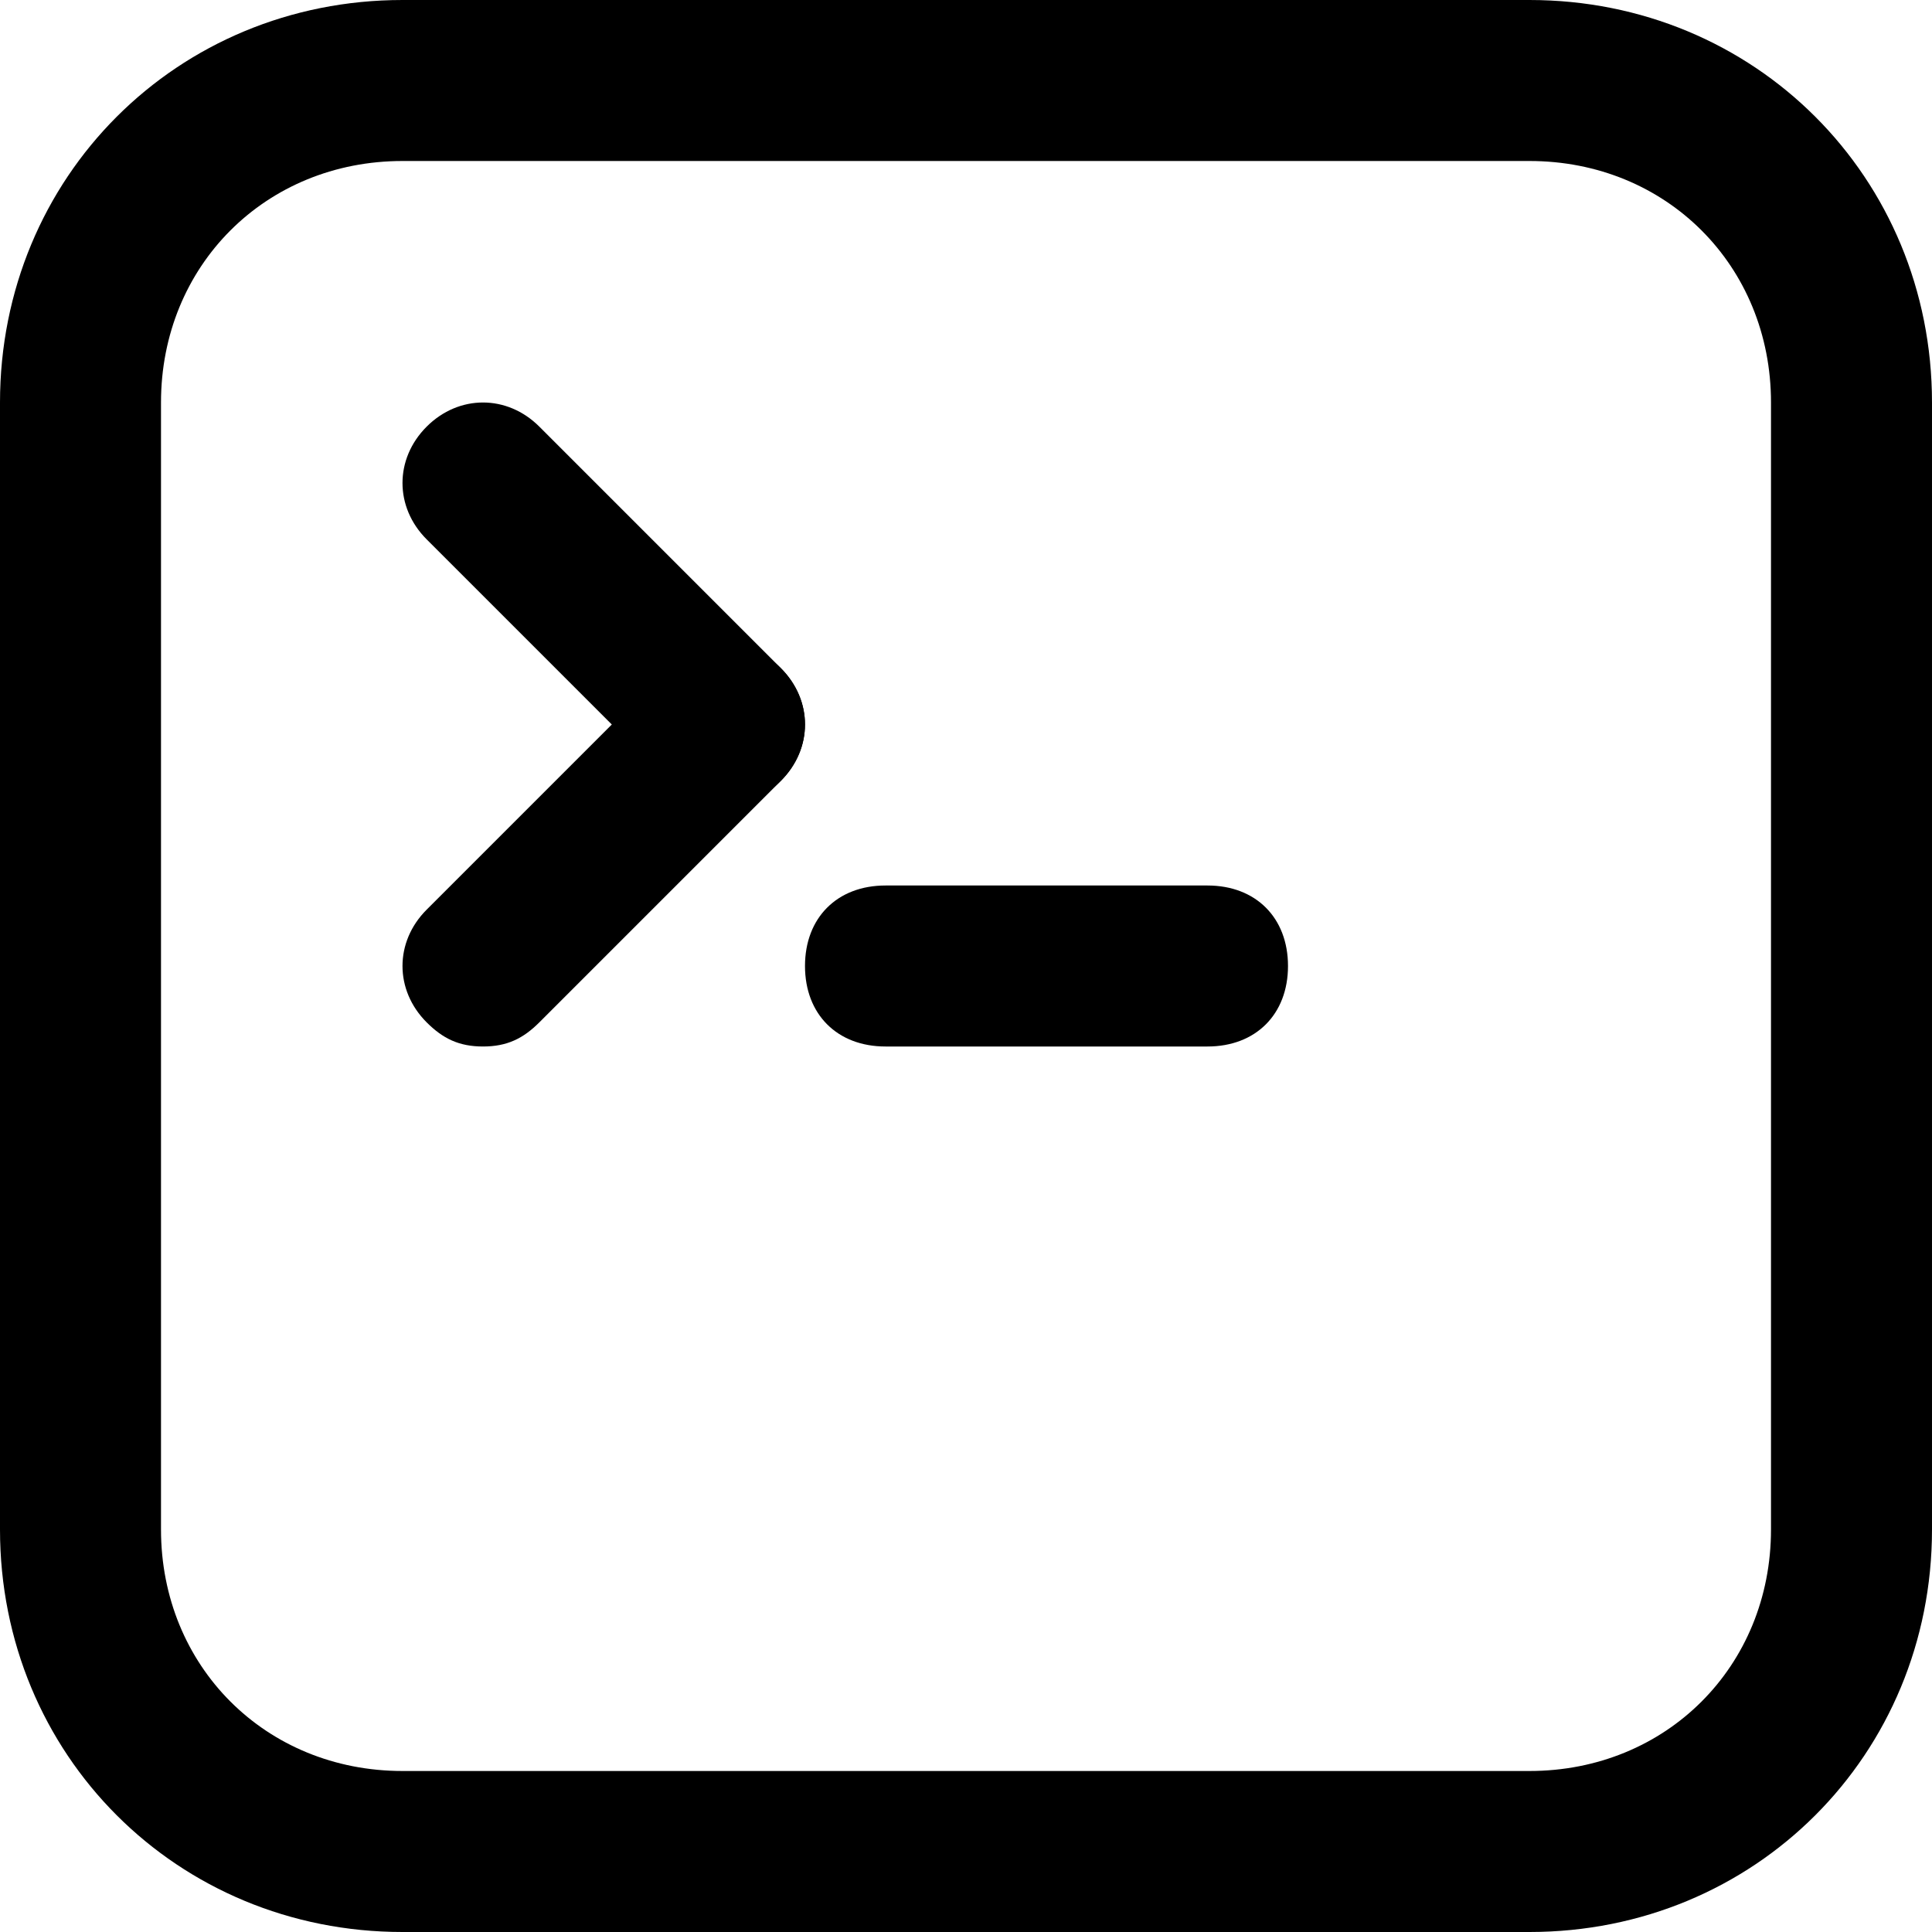
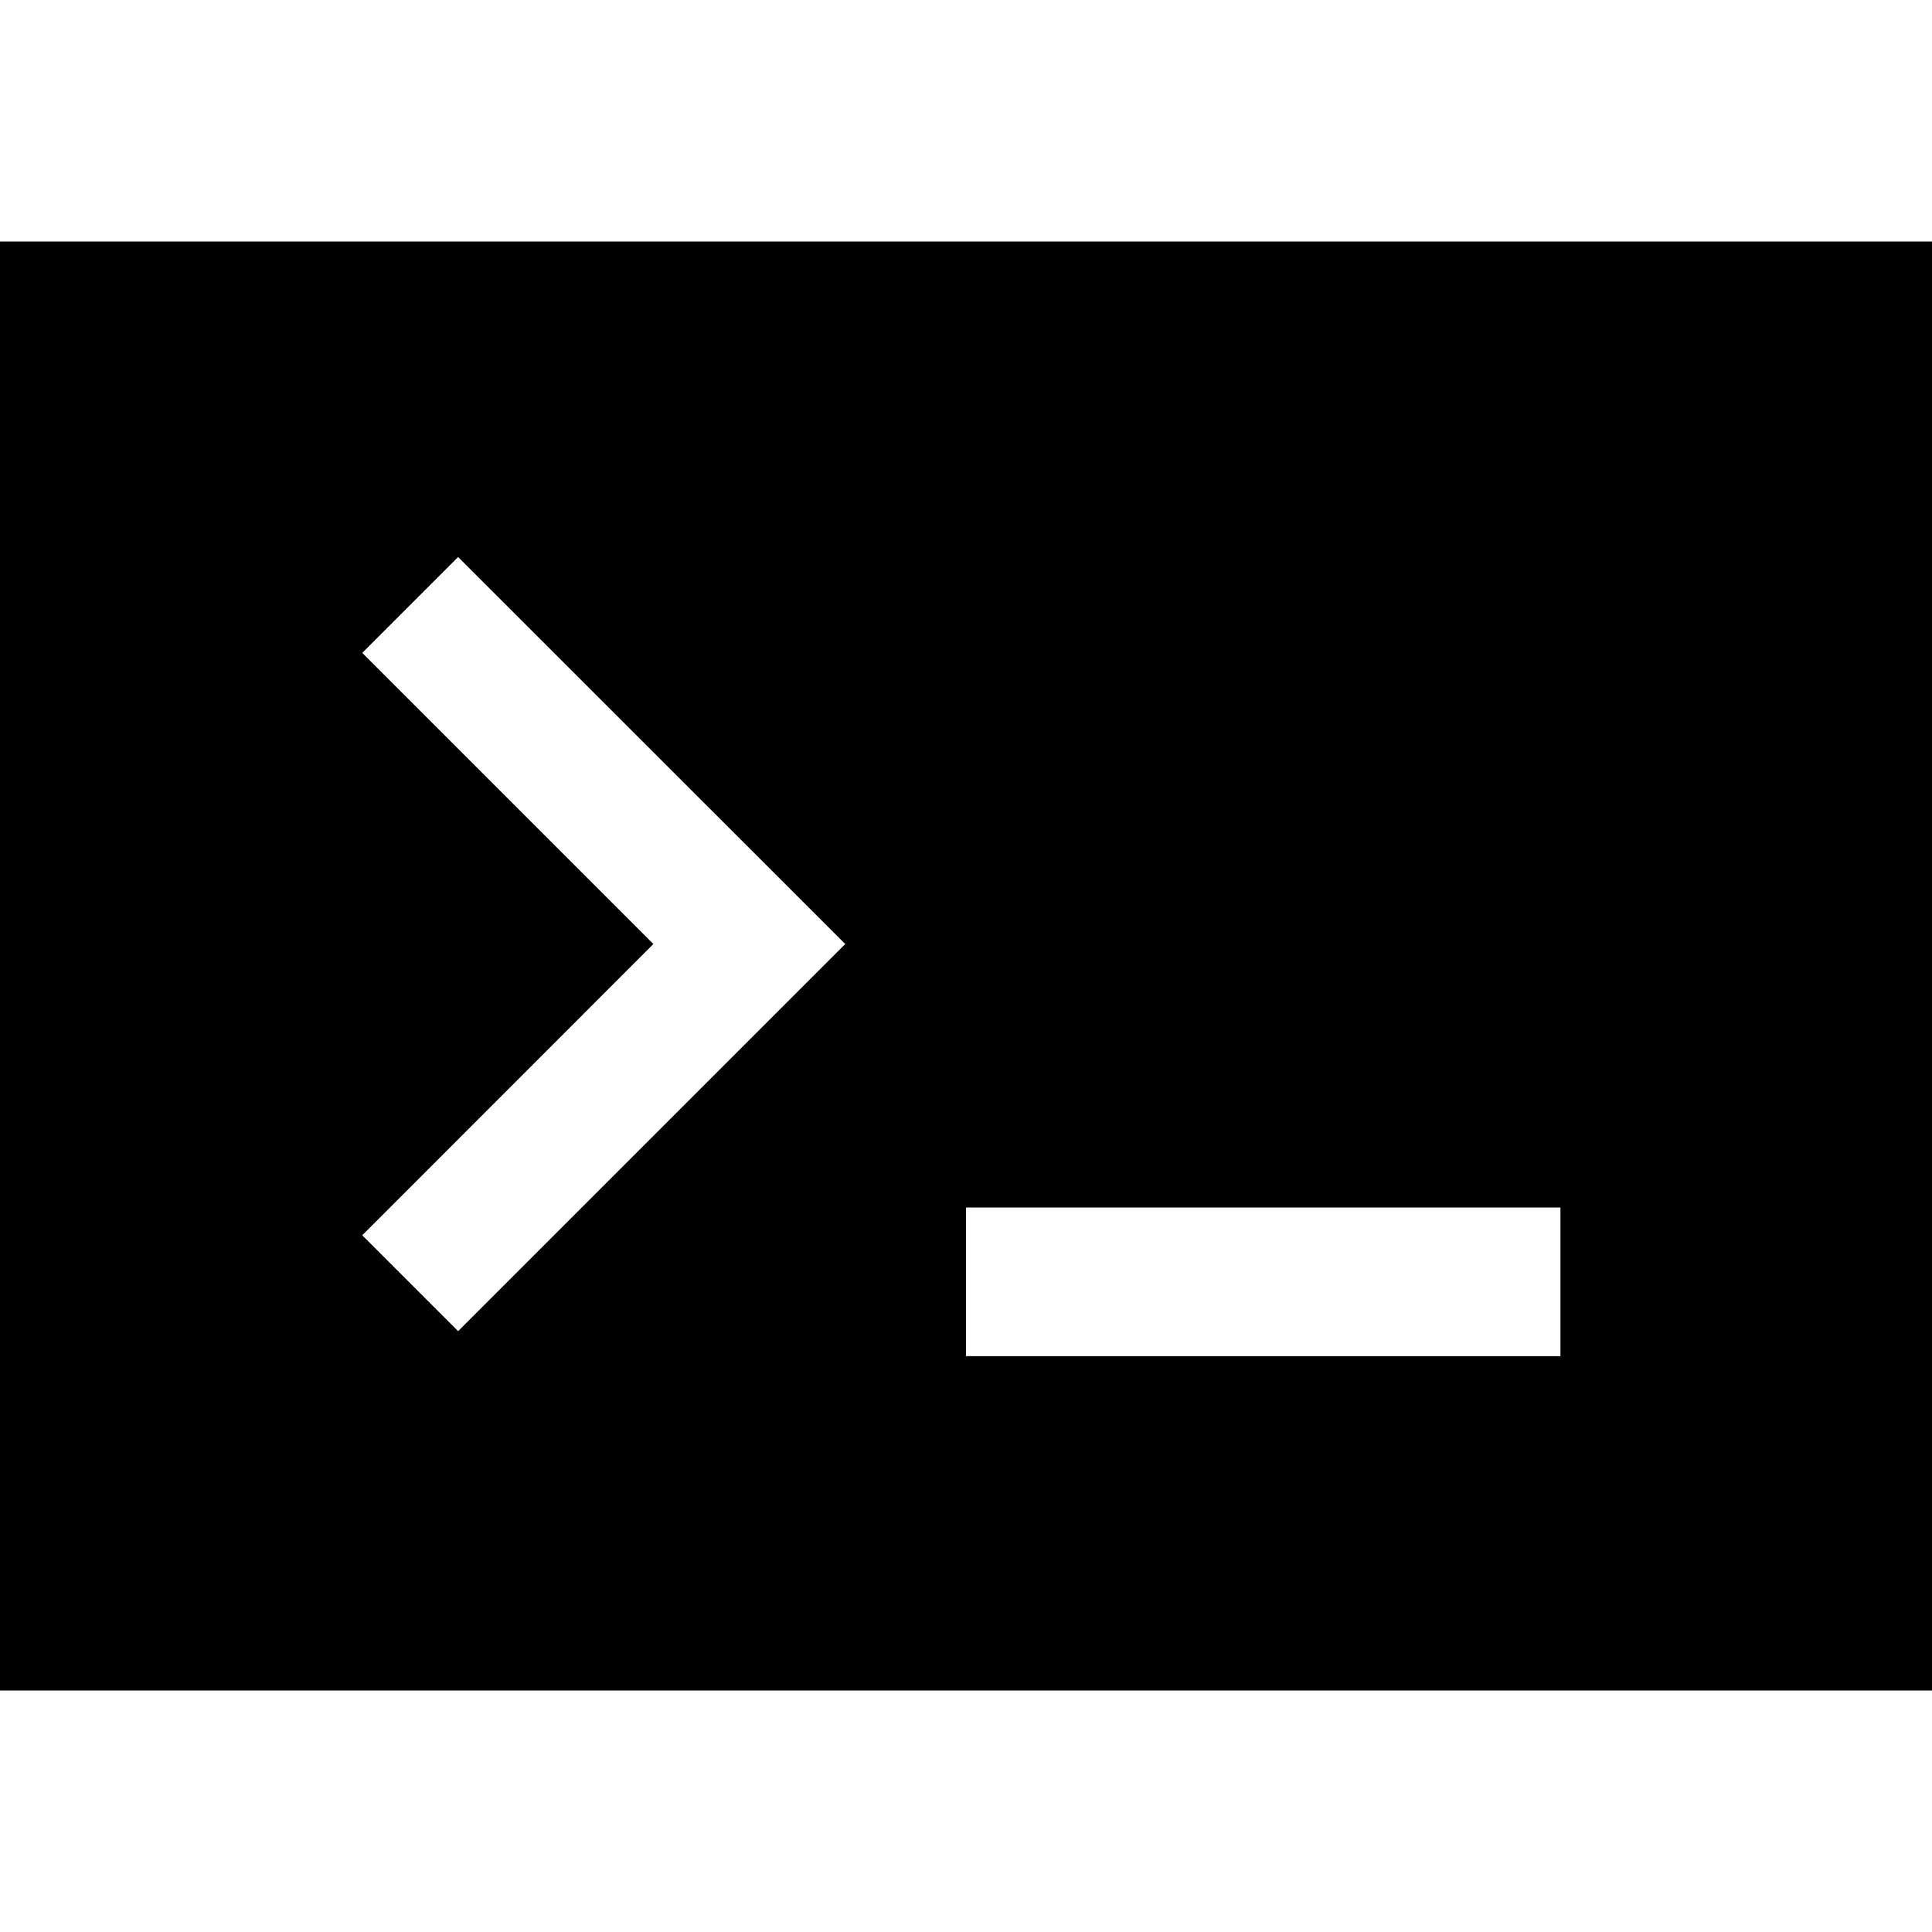
- <svg xmlns="http://www.w3.org/2000/svg" t="1561544630112" class="icon" viewBox="0 0 1024 1024" version="1.1" p-id="5238" width="200" height="200">
+ <svg xmlns="http://www.w3.org/2000/svg" t="1562120678436" class="icon" viewBox="0 0 1024 1024" version="1.1" p-id="4390" width="200" height="200">
  <defs>
    <style type="text/css" />
  </defs>
-   <path d="M810.667 1024 213.333 1024c-119.467 0-213.333-93.867-213.333-213.333L0 213.333c0-119.467 93.867-213.333 213.333-213.333l597.333 0c119.467 0 213.333 93.867 213.333 213.333l0 597.333C1024 930.133 930.133 1024 810.667 1024zM213.333 85.333C140.8 85.333 85.333 140.8 85.333 213.333l0 597.333c0 72.533 55.467 128 128 128l597.333 0c72.533 0 128-55.467 128-128L938.667 213.333c0-72.533-55.467-128-128-128L213.333 85.333z" p-id="5239" />
-   <path d="M384 426.667c-12.8 0-21.333-4.267-29.867-12.8l-128-128c-17.067-17.067-17.067-42.667 0-59.733s42.667-17.067 59.733 0l128 128c17.067 17.067 17.067 42.667 0 59.733C405.333 422.4 396.8 426.667 384 426.667z" p-id="5240" />
-   <path d="M256 554.667c-12.8 0-21.333-4.267-29.867-12.8-17.067-17.067-17.067-42.667 0-59.733l128-128c17.067-17.067 42.667-17.067 59.733 0s17.067 42.667 0 59.733l-128 128C277.333 550.4 268.8 554.667 256 554.667z" p-id="5241" />
-   <path d="M640 554.667l-170.667 0c-25.6 0-42.667-17.067-42.667-42.667s17.067-42.667 42.667-42.667l170.667 0c25.6 0 42.667 17.067 42.667 42.667S665.6 554.667 640 554.667z" p-id="5242" />
+   <path d="M0 128v768h1024V128H0z m242.816 577.536L192 654.72l154.304-154.368L192 346.048l50.816-50.816L448 500.352l-205.184 205.184z m584.32 13.248H512V640h315.072v78.72z" p-id="4391" />
</svg>
